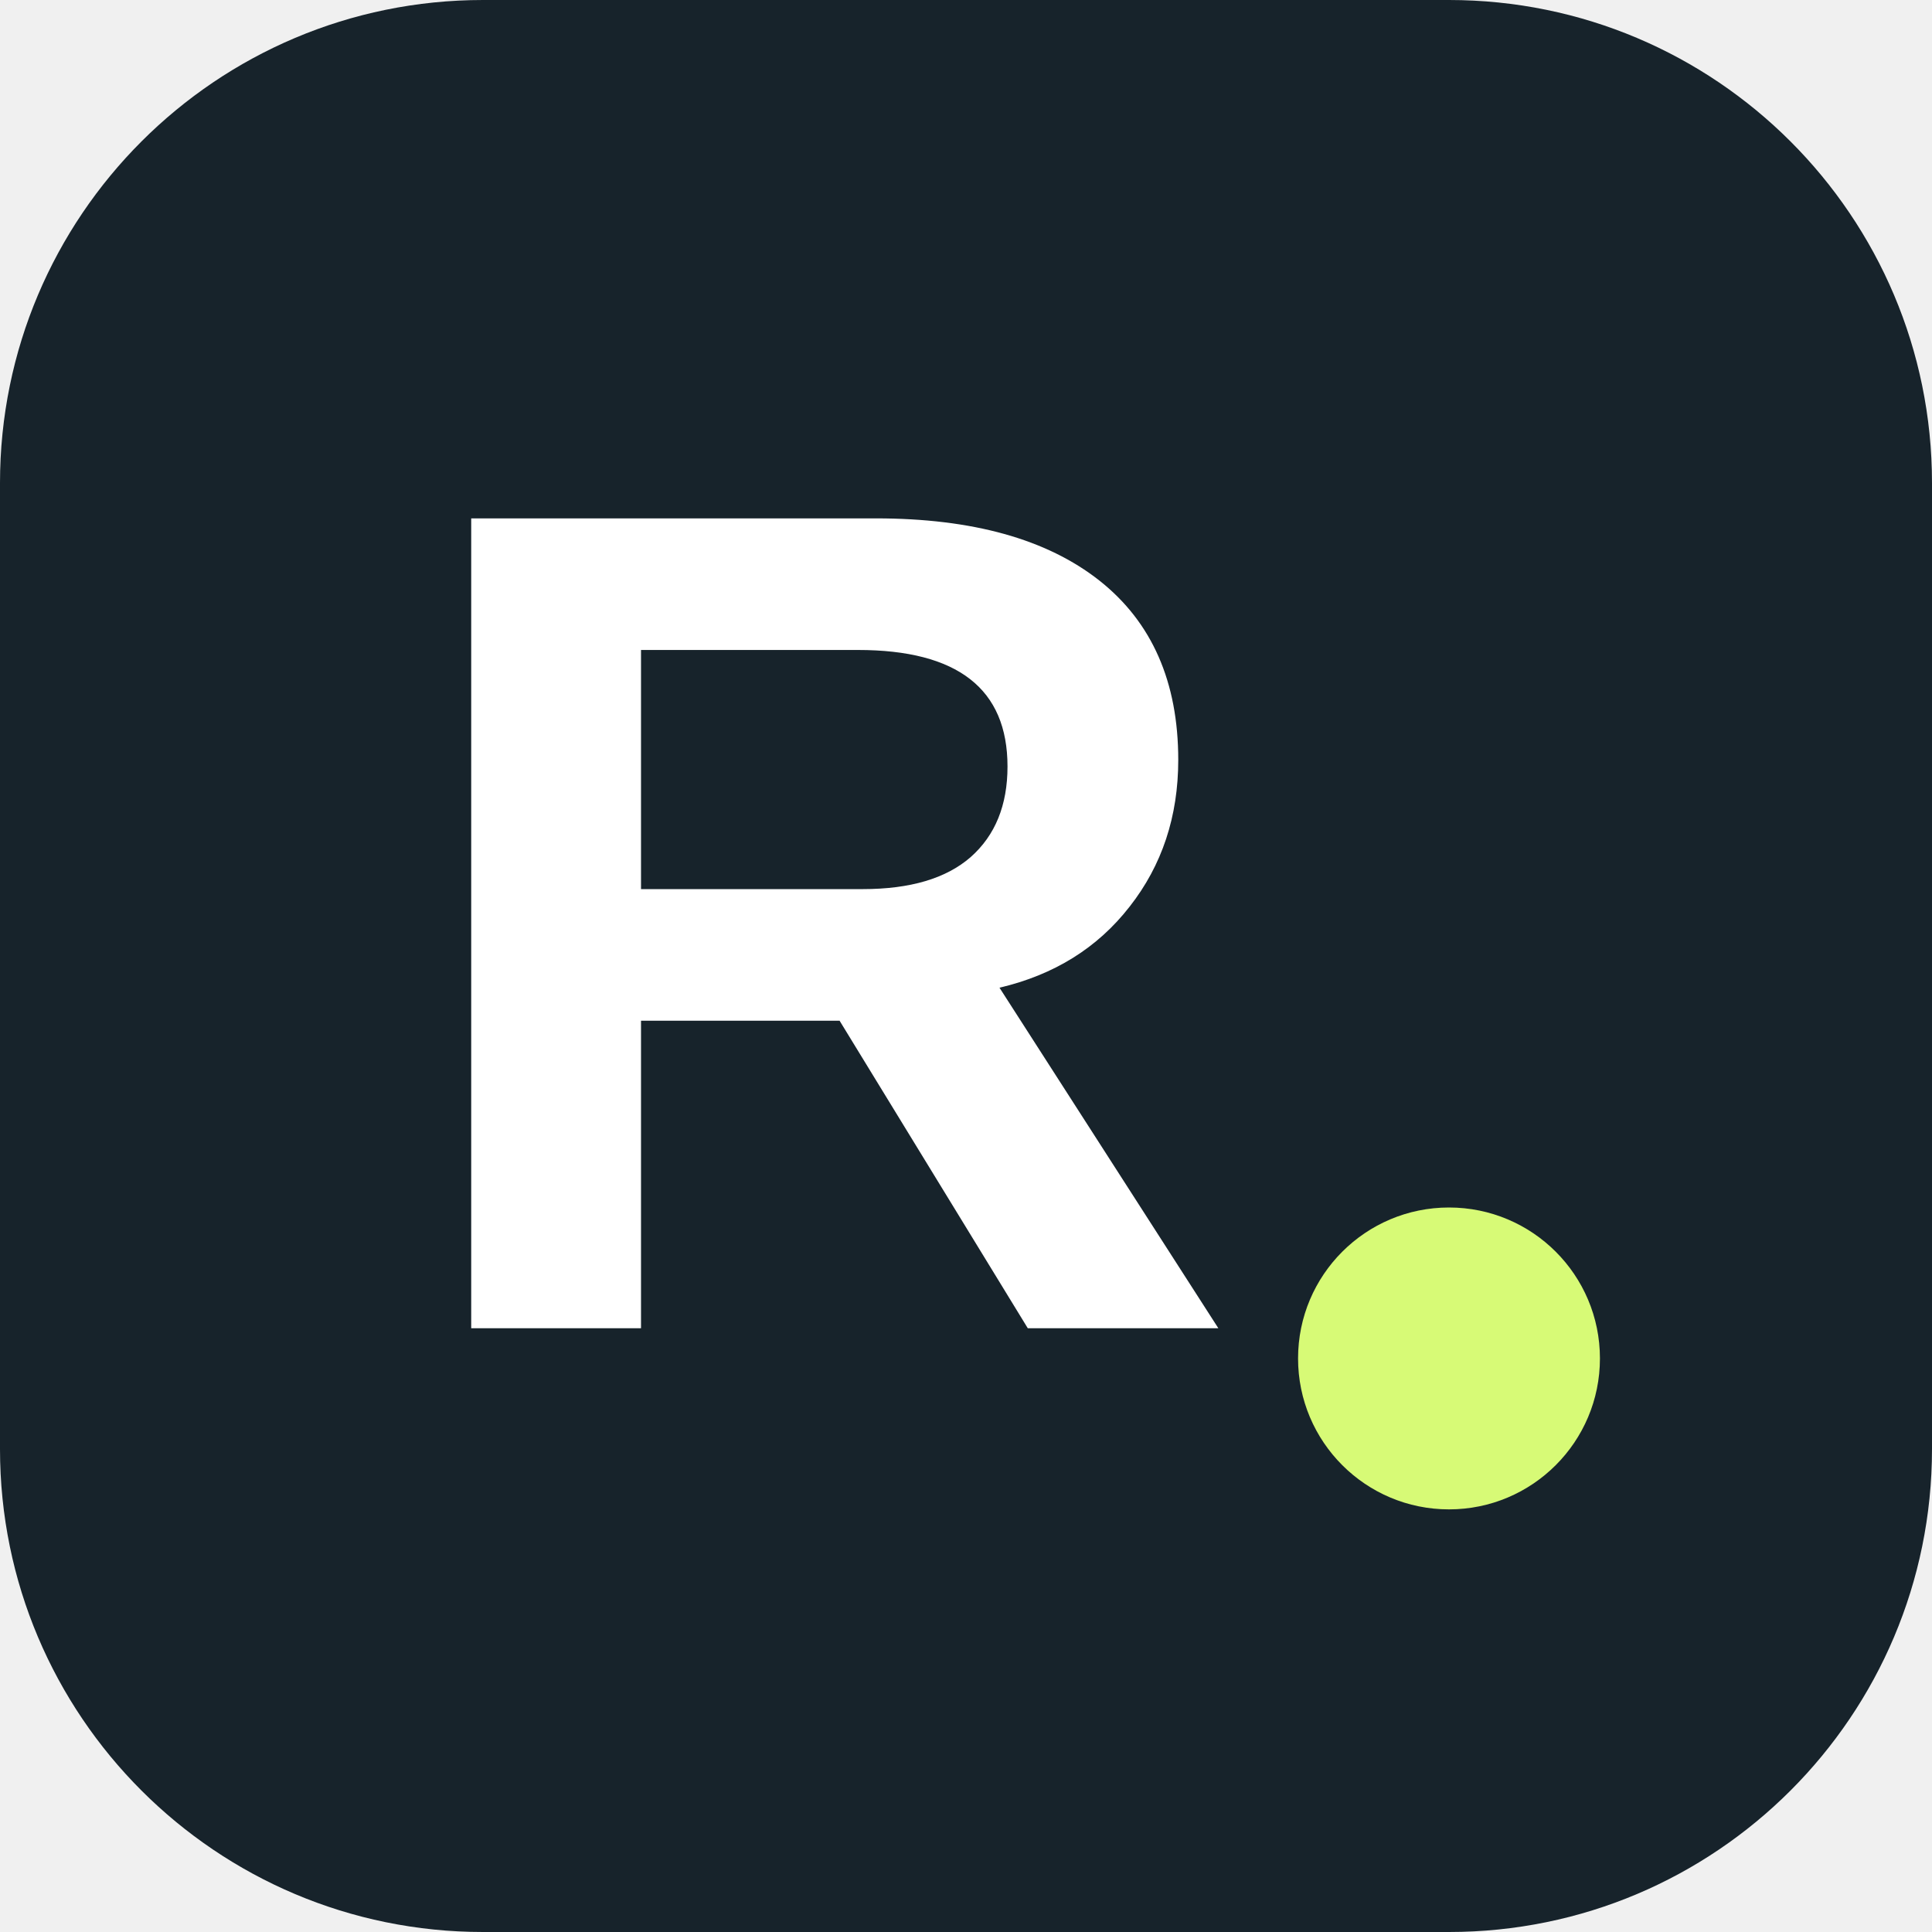
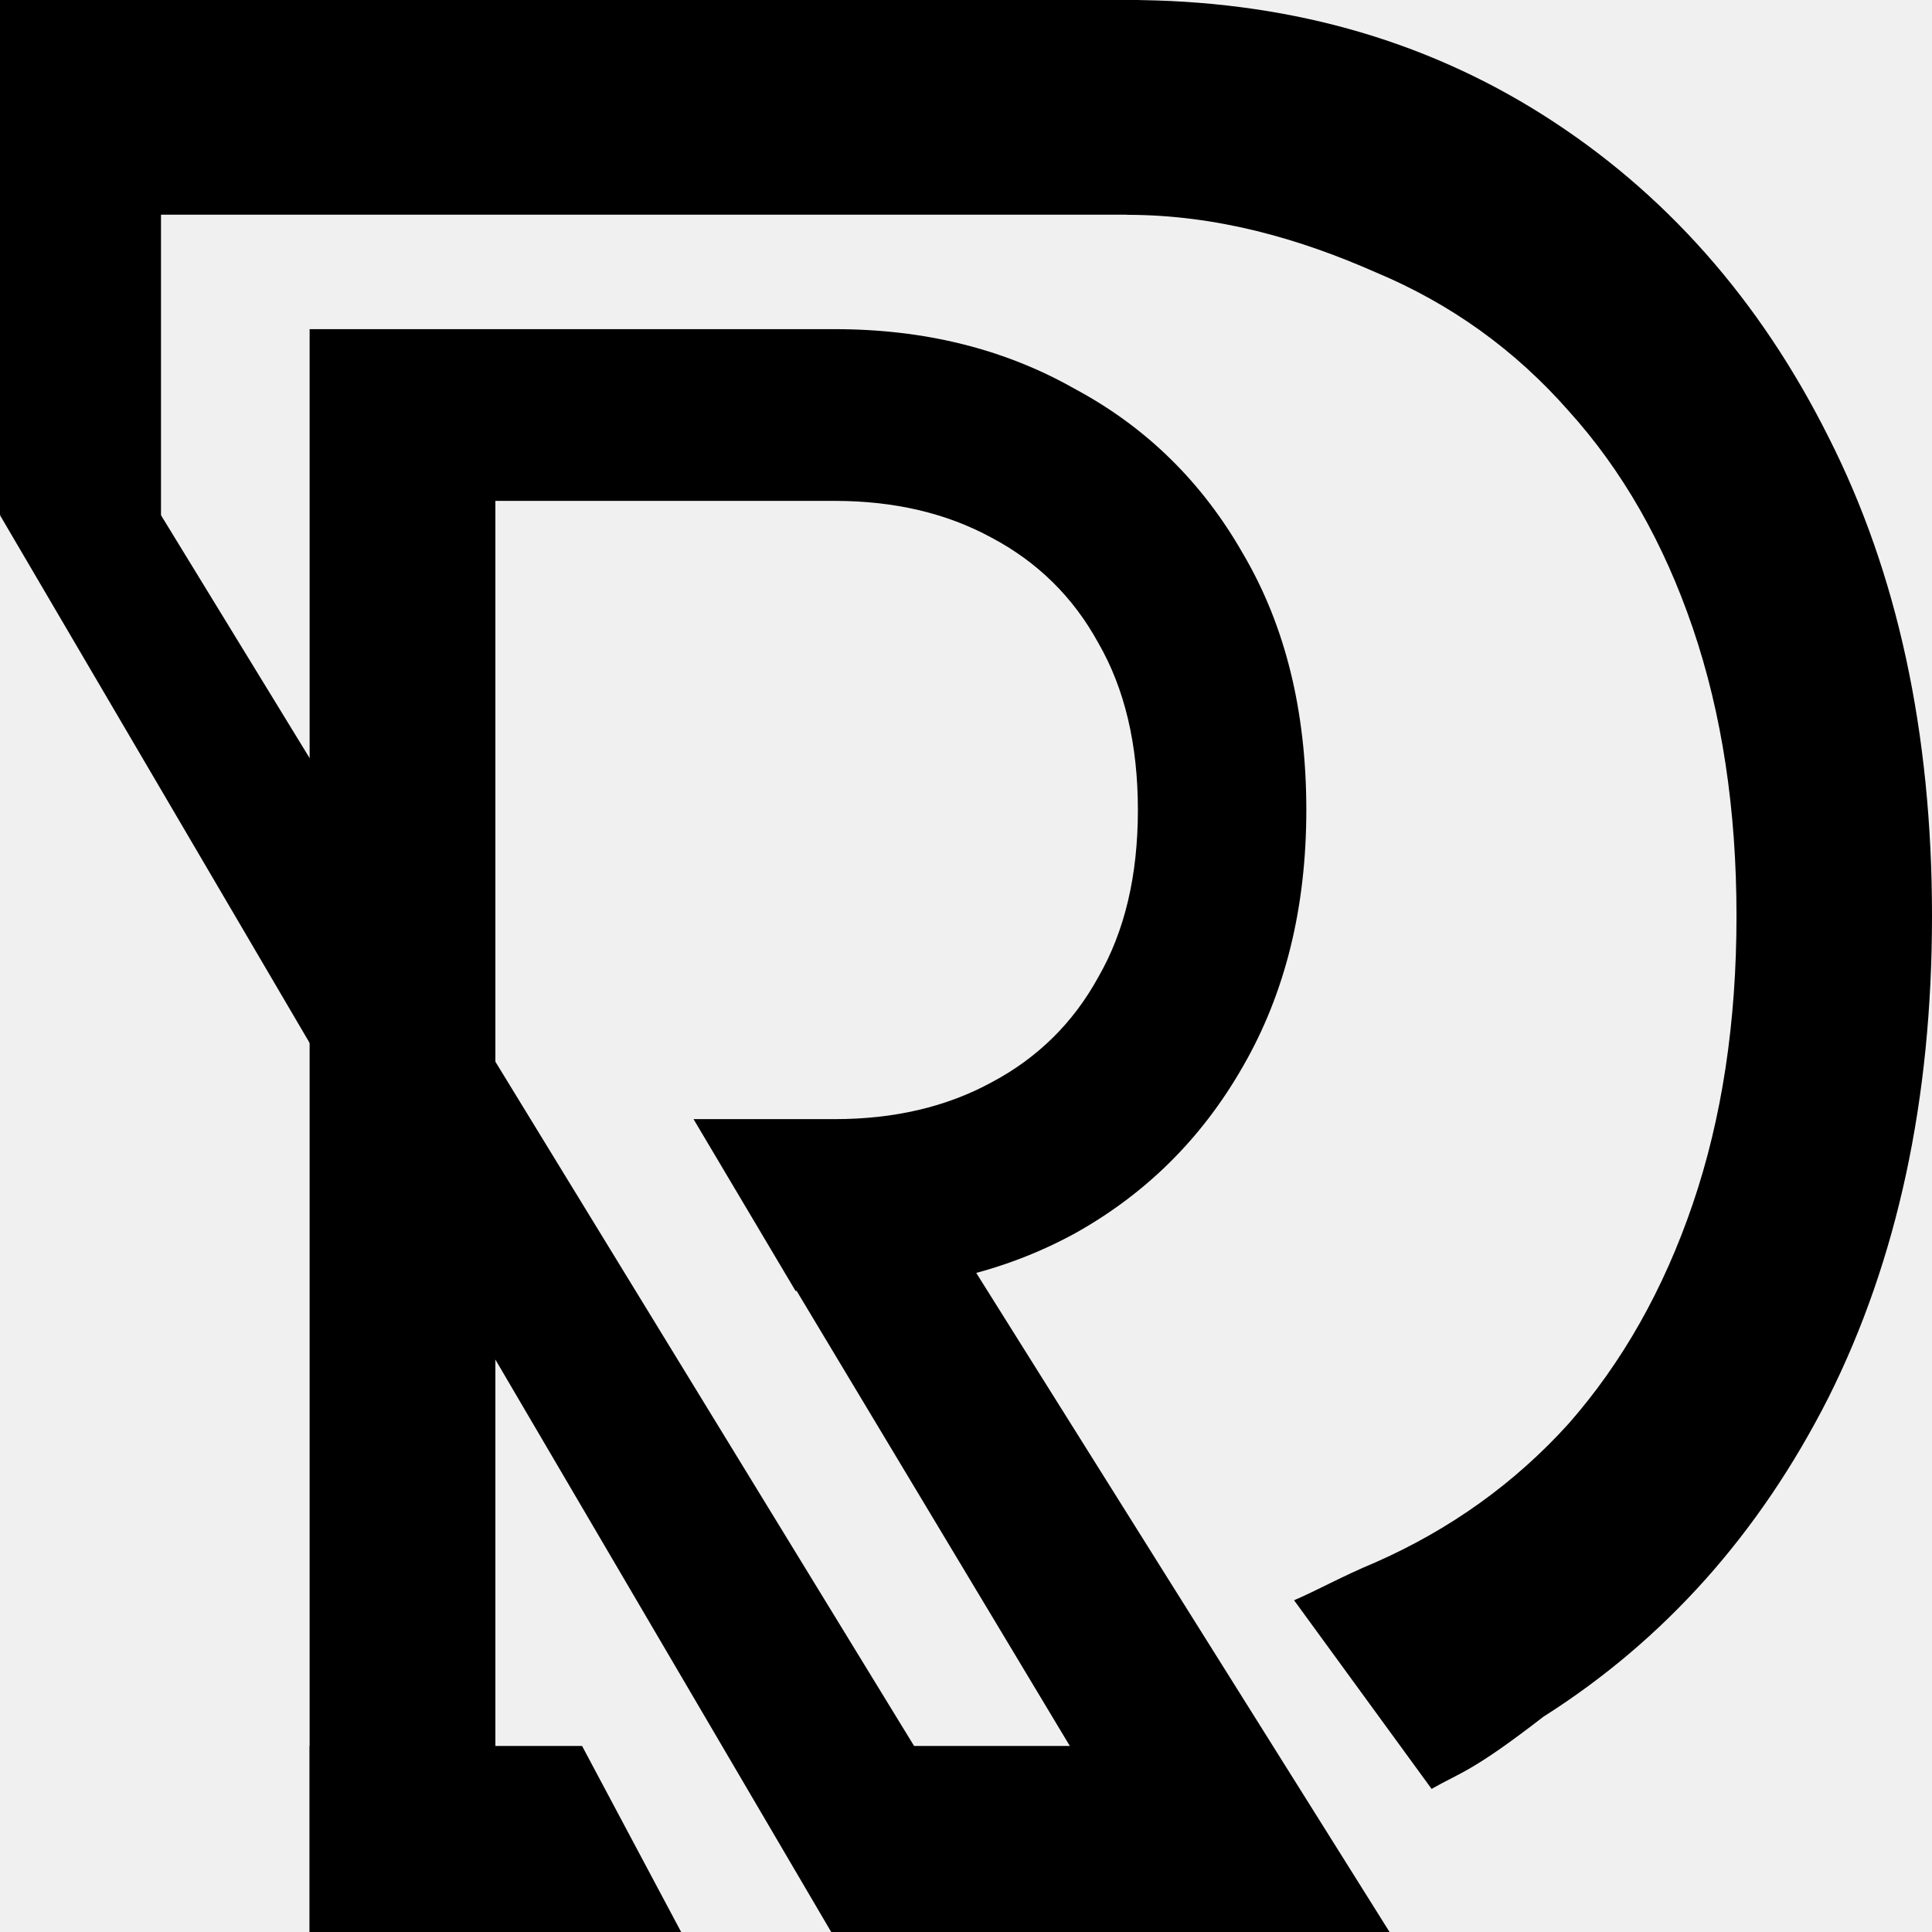
- <svg xmlns="http://www.w3.org/2000/svg" viewBox="0 0 64 64">
-   <rect width="64" height="64" rx="16" fill="#17232b" />
-   <text x="13" y="44" font-family="Arial,sans-serif" font-size="39" font-weight="700" fill="#fff">R</text>
-   <circle cx="48" cy="45" r="5" fill="#d7fa76" />
+ <svg xmlns="http://www.w3.org/2000/svg" width="100" height="100" viewBox="0 0 100 100" fill="none">
+   <style>:root { color: #000; } @media (prefers-color-scheme: dark) { :root { color: #fff; } }</style>
+   <path d="M0 0H8.333V27.496L0 26.667V0Z" fill="currentColor" />
+   <path d="M58.974 1.13028e-05V11.111H5.128L4.436 0L58.974 1.13028e-05Z" fill="currentColor" />
+   <path d="M35.897 57.926L46.282 59.111L71.923 100H61.154L35.897 57.926ZM16.026 17.037H25.641V100H16.026V17.037ZM25.641 25.926V17.037H43.205C47.855 17.037 51.992 18.064 55.615 20.119C59.308 22.094 62.214 24.938 64.333 28.652C66.521 32.365 67.615 36.79 67.615 41.926C67.615 46.983 66.521 51.407 64.333 55.2C62.214 58.914 59.308 61.797 55.615 63.852C51.992 65.827 47.855 66.815 43.205 66.815H41.176L35.897 57.926H43.205C46.282 57.926 48.983 57.294 51.308 56.03C53.701 54.765 55.547 52.948 56.846 50.578C58.214 48.207 58.897 45.324 58.897 41.926C58.897 38.528 58.214 35.644 56.846 33.274C55.547 30.904 53.701 29.086 51.308 27.822C48.983 26.558 46.282 25.926 43.205 25.926H25.641Z" fill="currentColor" />
+   <path d="M0 26.667L8.333 26.667L53.205 100H43.023L0 26.667Z" fill="currentColor" />
+   <path d="M94.643 72.335C91.071 79.379 86.151 84.887 79.881 88.861C76.163 91.741 75.581 91.741 74.099 92.593L66.981 82.83C68.214 82.298 69.422 81.608 71.191 80.869C75.079 79.153 78.413 76.76 81.191 73.689C83.968 70.529 86.111 66.736 87.619 62.311C89.127 57.886 89.881 52.919 89.881 47.41C89.881 41.902 89.127 36.935 87.619 32.51C86.111 28.085 83.968 24.337 81.191 21.267C78.413 18.106 75.079 15.713 71.191 14.088C67.302 12.372 63.016 11.119 58.333 11.119V0C66.429 0 73.611 1.987 79.881 5.96C86.151 9.934 91.071 15.487 94.643 22.622C98.214 29.665 100 37.928 100 47.41C100 56.893 98.214 65.201 94.643 72.335Z" fill="currentColor" />
+   <path d="M16.026 100V90.37H30.128L35.256 100H16.026Z" fill="currentColor" />
+   <path d="M45.513 100V90.37H57.692L64.103 100H45.513Z" fill="currentColor" />
</svg>
